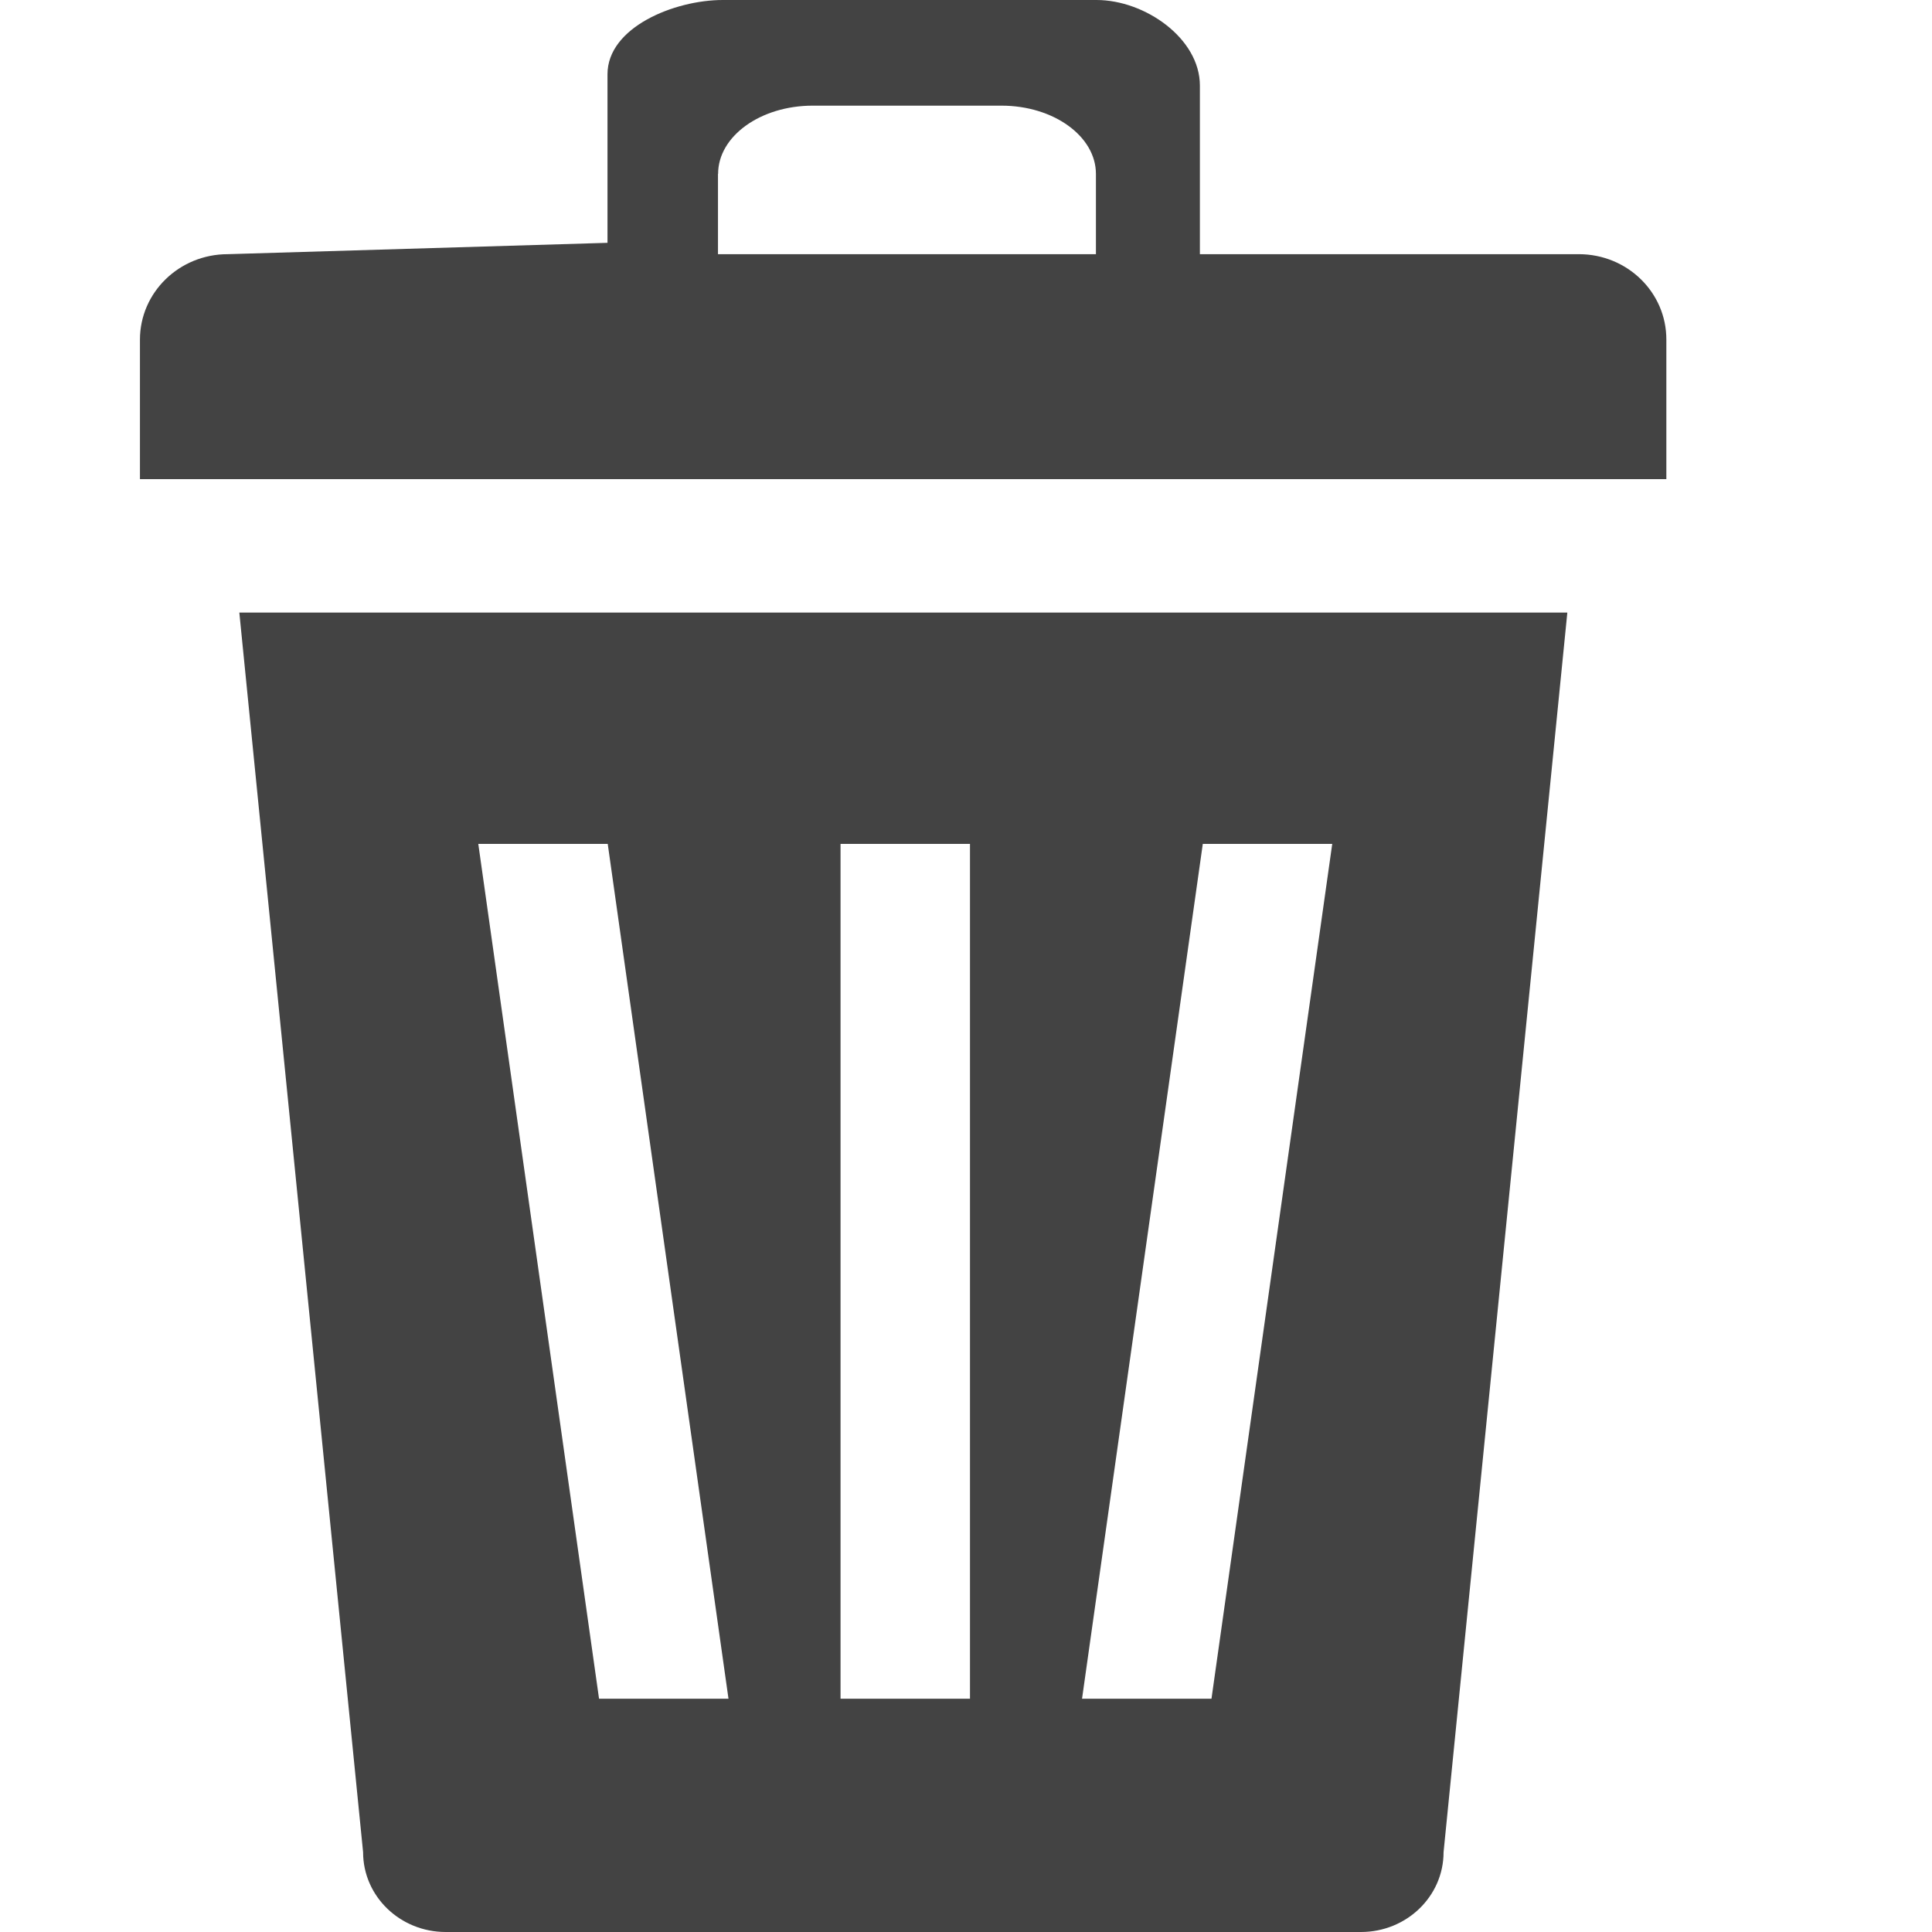
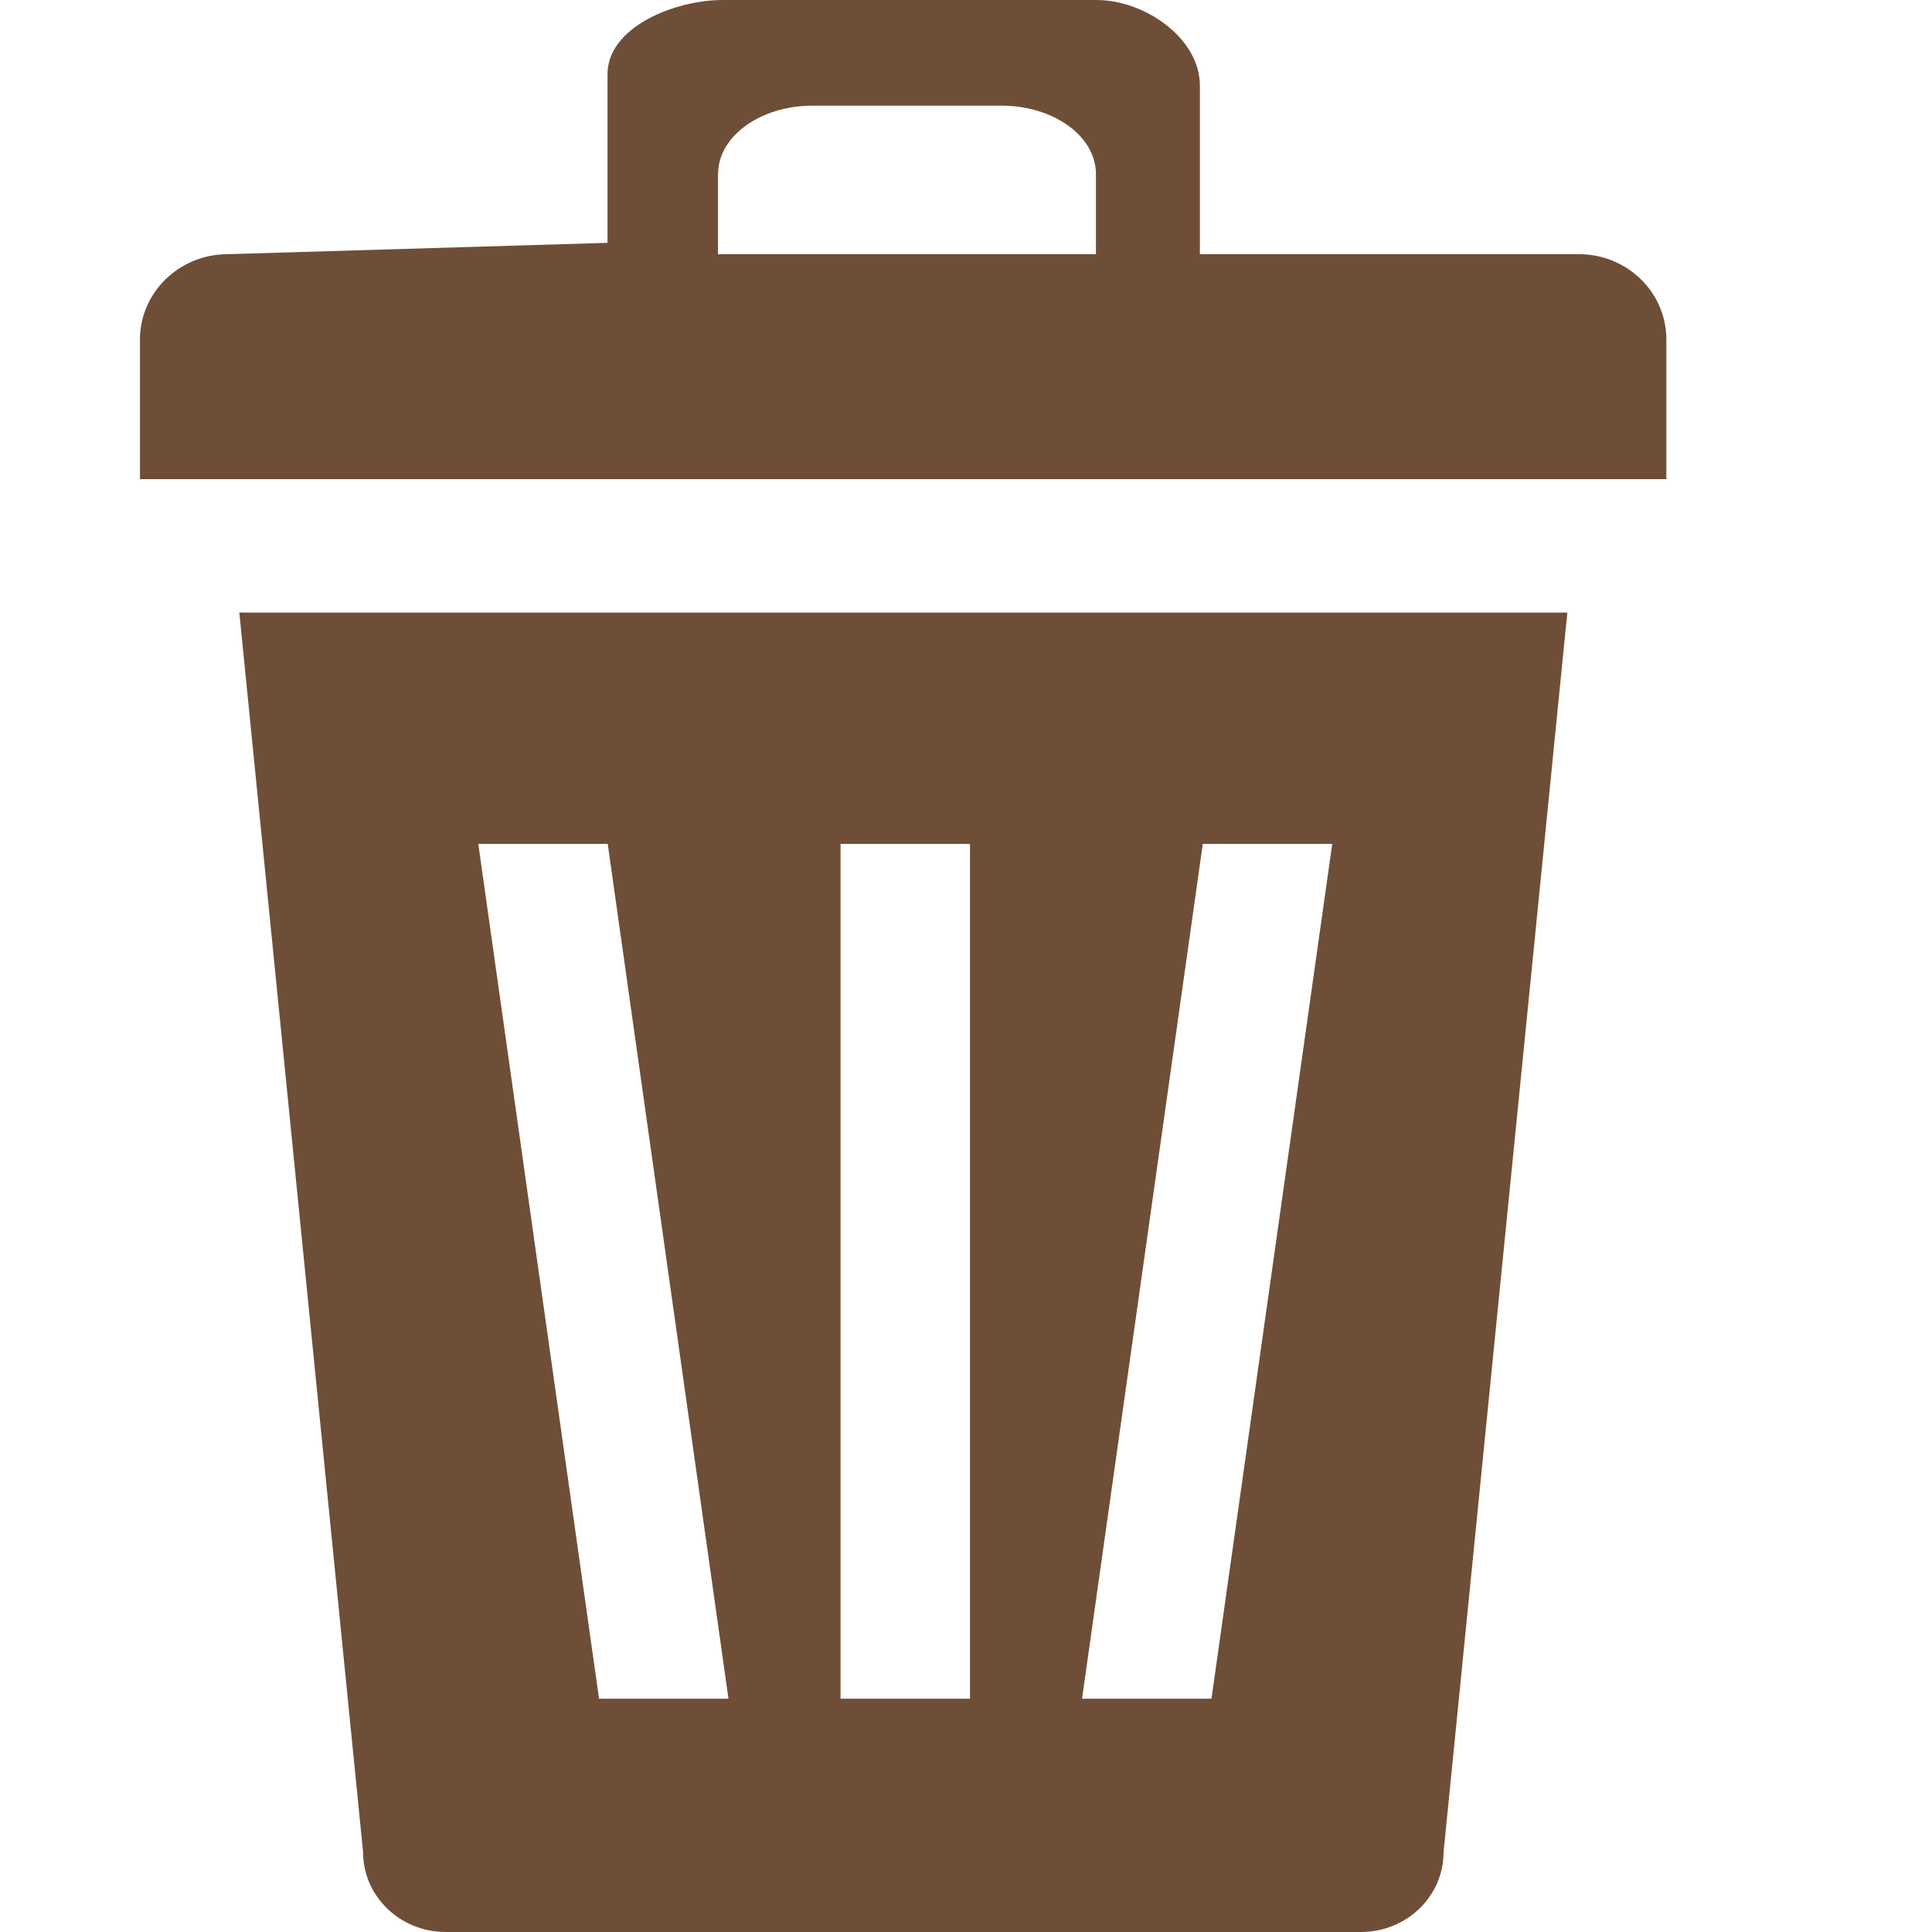
- <svg xmlns="http://www.w3.org/2000/svg" viewBox="0 0 16 16" version="1.1" class="si-glyph si-glyph-trash">
-   <defs />
-   <g stroke="none" stroke-width="1" fill="none" fill-rule="evenodd">
-     <g transform="translate(1, 0)" fill="#434343">
-       <path d="M0.982,5.073 L2.007,15.339 C2.007,15.705 2.314,16 2.691,16 L10.271,16 C10.648,16 10.955,15.705 10.955,15.339 L11.98,5.073 L0.982,5.073 L0.982,5.073 Z M7.033,14.068 L5.961,14.068 L5.961,6.989 L7.033,6.989 L7.033,14.068 L7.033,14.068 Z M9.033,14.068 L7.961,14.068 L8.961,6.989 L10.033,6.989 L9.033,14.068 L9.033,14.068 Z M5.033,14.068 L3.961,14.068 L2.961,6.989 L4.033,6.989 L5.033,14.068 L5.033,14.068 Z" class="si-glyph-fill" />
-       <path d="M12.075,2.105 L8.937,2.105 L8.937,0.709 C8.937,0.317 8.481,0 8.081,0 L4.986,0 C4.586,0 4.031,0.225 4.031,0.615 L4.031,2.011 L0.886,2.105 C0.485,2.105 0.159,2.421 0.159,2.813 L0.159,3.968 L12.8,3.968 L12.8,2.813 C12.801,2.422 12.477,2.105 12.075,2.105 L12.075,2.105 Z M4.947,1.44 C4.947,1.128 5.298,0.875 5.73,0.875 L7.294,0.875 C7.726,0.875 8.076,1.129 8.076,1.44 L8.076,2.105 L4.946,2.105 L4.946,1.44 L4.947,1.44 Z" class="si-glyph-fill" />
+ <svg xmlns="http://www.w3.org/2000/svg" viewBox="0 0 16 16" version="1.1" class="si-glyph si-glyph-trash" id="svg14">
+   <defs id="defs4" />
+   <g stroke="none" stroke-width="1" fill="none" fill-rule="evenodd" id="g12" style="fill:#6f4e37;fill-opacity:1">
+     <g transform="translate(1, 0)" fill="#434343" id="g10" style="fill:#6f4e37;fill-opacity:1">
+       <path d="M0.982,5.073 L2.007,15.339 C2.007,15.705 2.314,16 2.691,16 L10.271,16 C10.648,16 10.955,15.705 10.955,15.339 L11.98,5.073 L0.982,5.073 L0.982,5.073 Z M7.033,14.068 L5.961,14.068 L5.961,6.989 L7.033,6.989 L7.033,14.068 L7.033,14.068 Z M9.033,14.068 L7.961,14.068 L8.961,6.989 L10.033,6.989 L9.033,14.068 L9.033,14.068 Z M5.033,14.068 L3.961,14.068 L2.961,6.989 L4.033,6.989 L5.033,14.068 L5.033,14.068 Z" class="si-glyph-fill" id="path6" style="fill:#6f4e37;fill-opacity:1" />
+       <path d="M12.075,2.105 L8.937,2.105 L8.937,0.709 C8.937,0.317 8.481,0 8.081,0 L4.986,0 C4.586,0 4.031,0.225 4.031,0.615 L4.031,2.011 L0.886,2.105 C0.485,2.105 0.159,2.421 0.159,2.813 L0.159,3.968 L12.8,3.968 L12.8,2.813 C12.801,2.422 12.477,2.105 12.075,2.105 L12.075,2.105 Z M4.947,1.44 C4.947,1.128 5.298,0.875 5.73,0.875 L7.294,0.875 C7.726,0.875 8.076,1.129 8.076,1.44 L8.076,2.105 L4.946,2.105 L4.946,1.44 L4.947,1.44 Z" class="si-glyph-fill" id="path8" style="fill:#6f4e37;fill-opacity:1" />
    </g>
  </g>
</svg>
